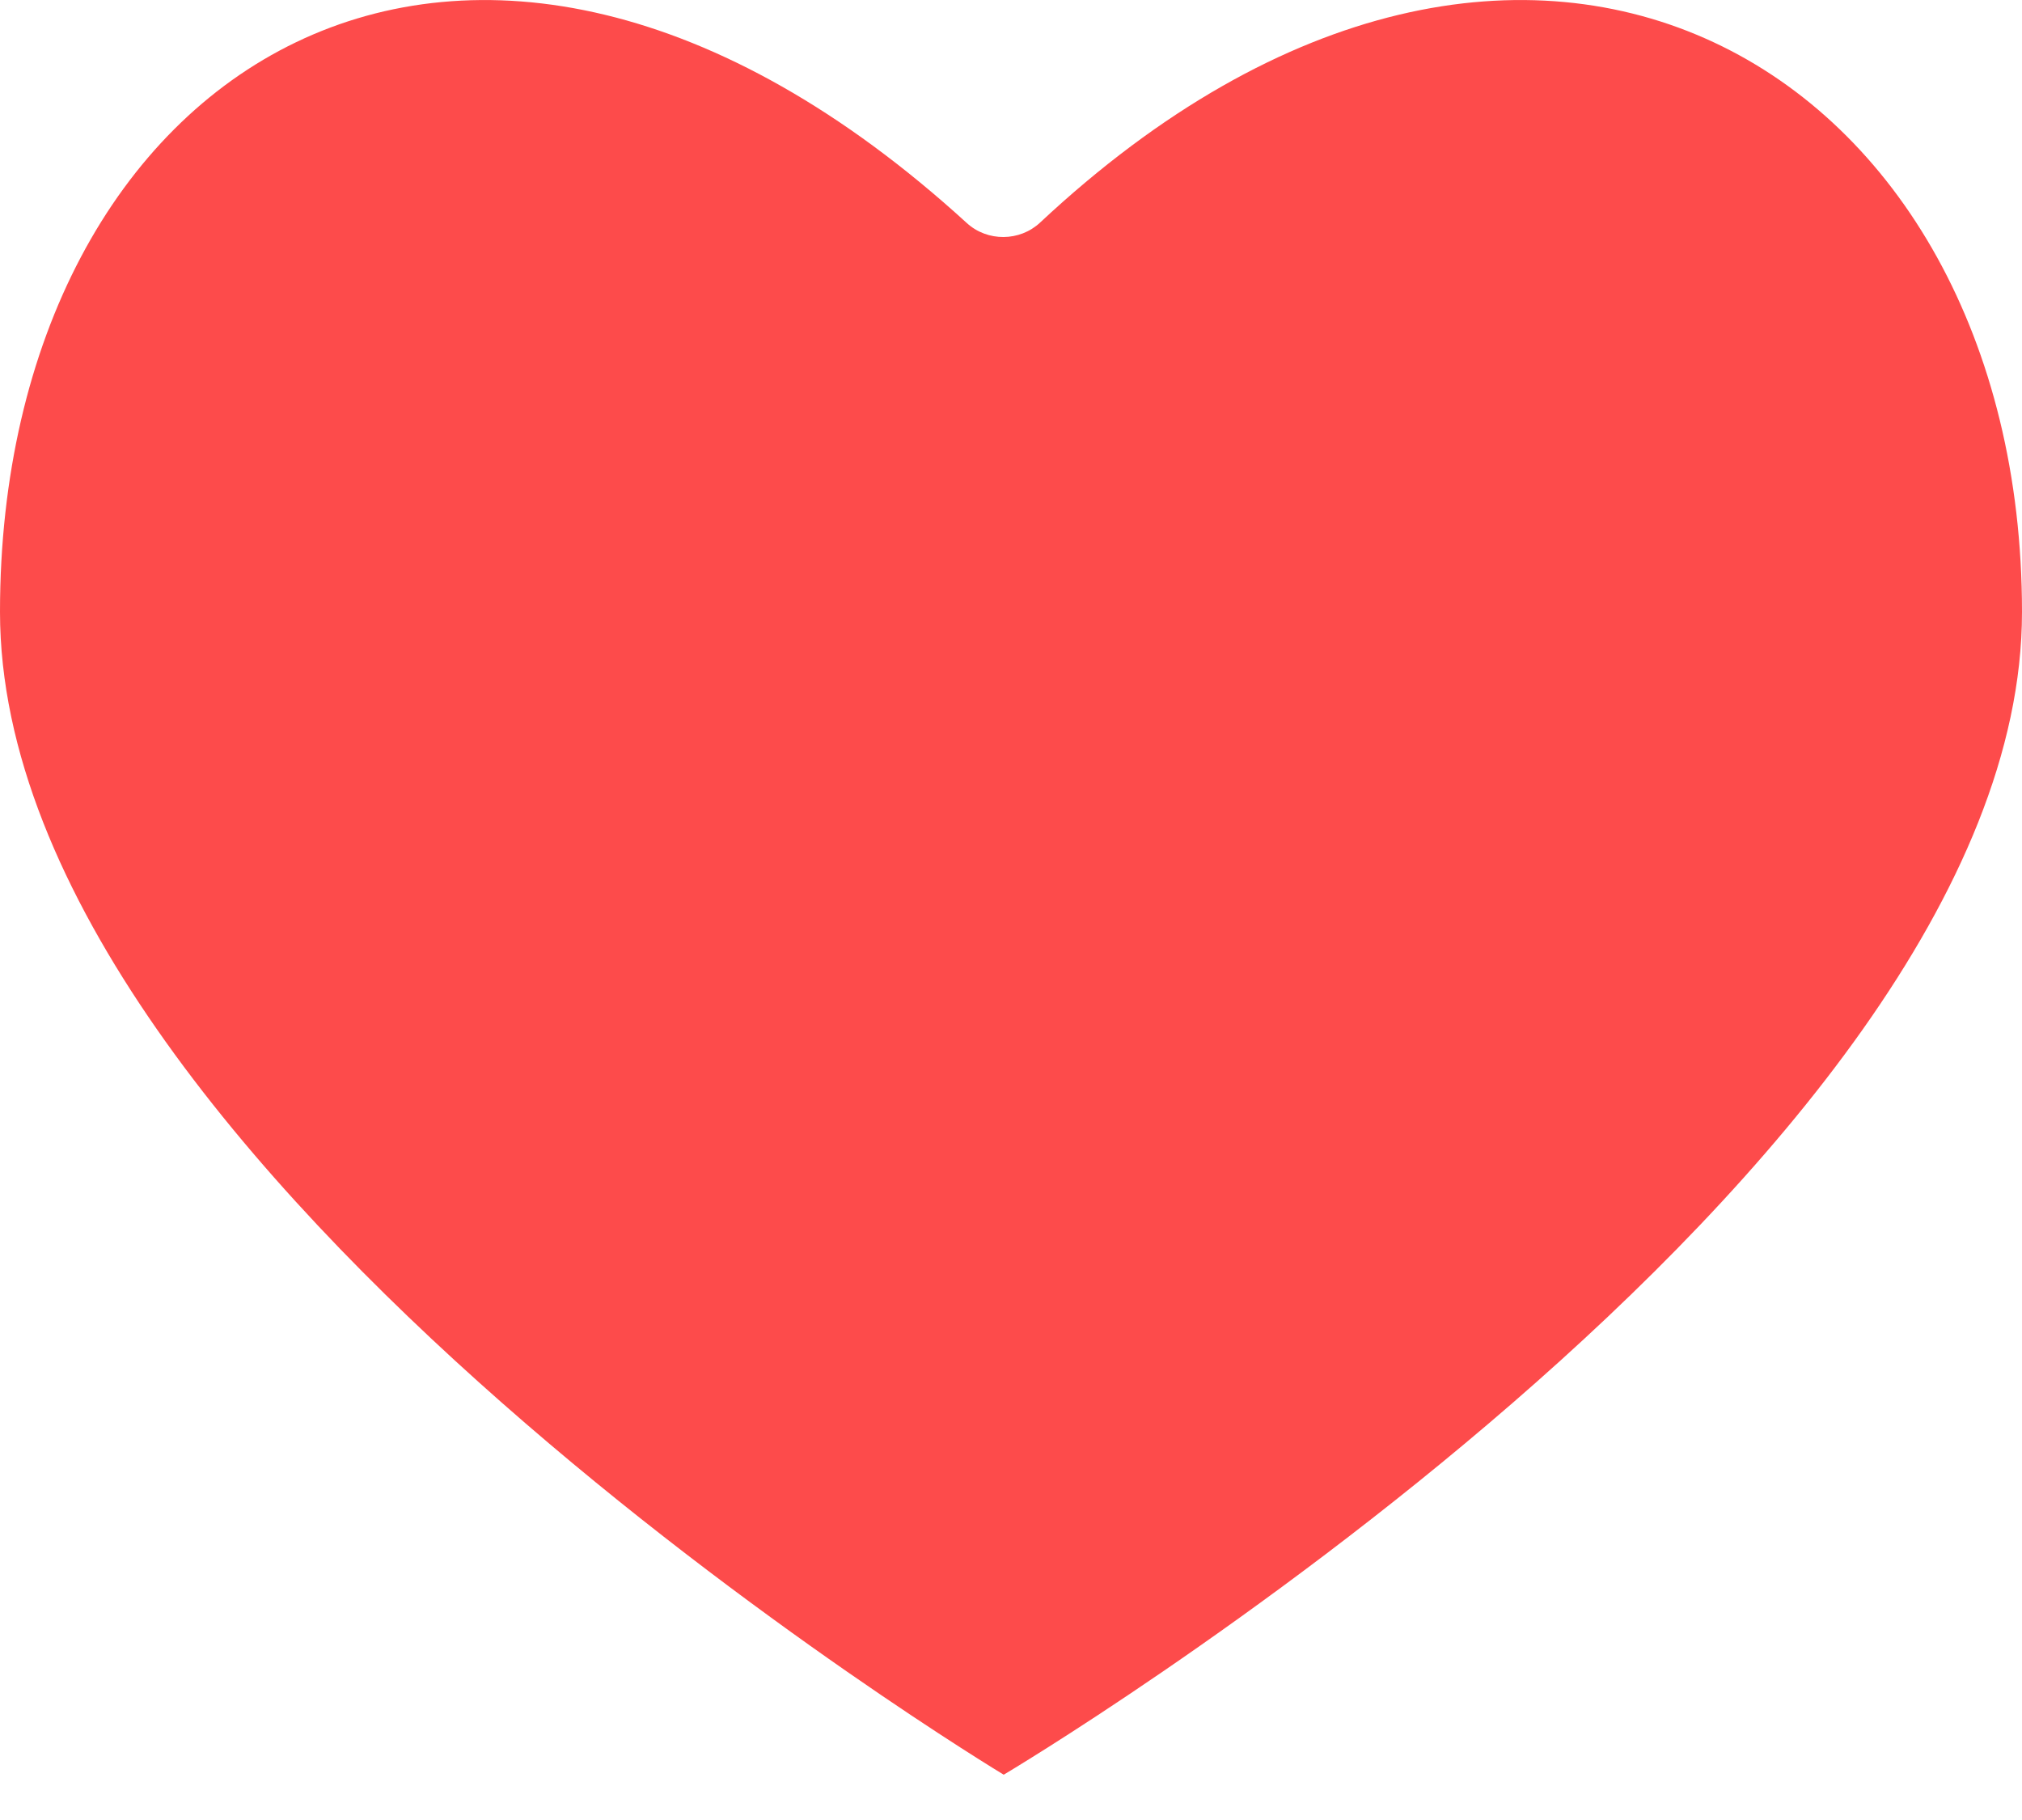
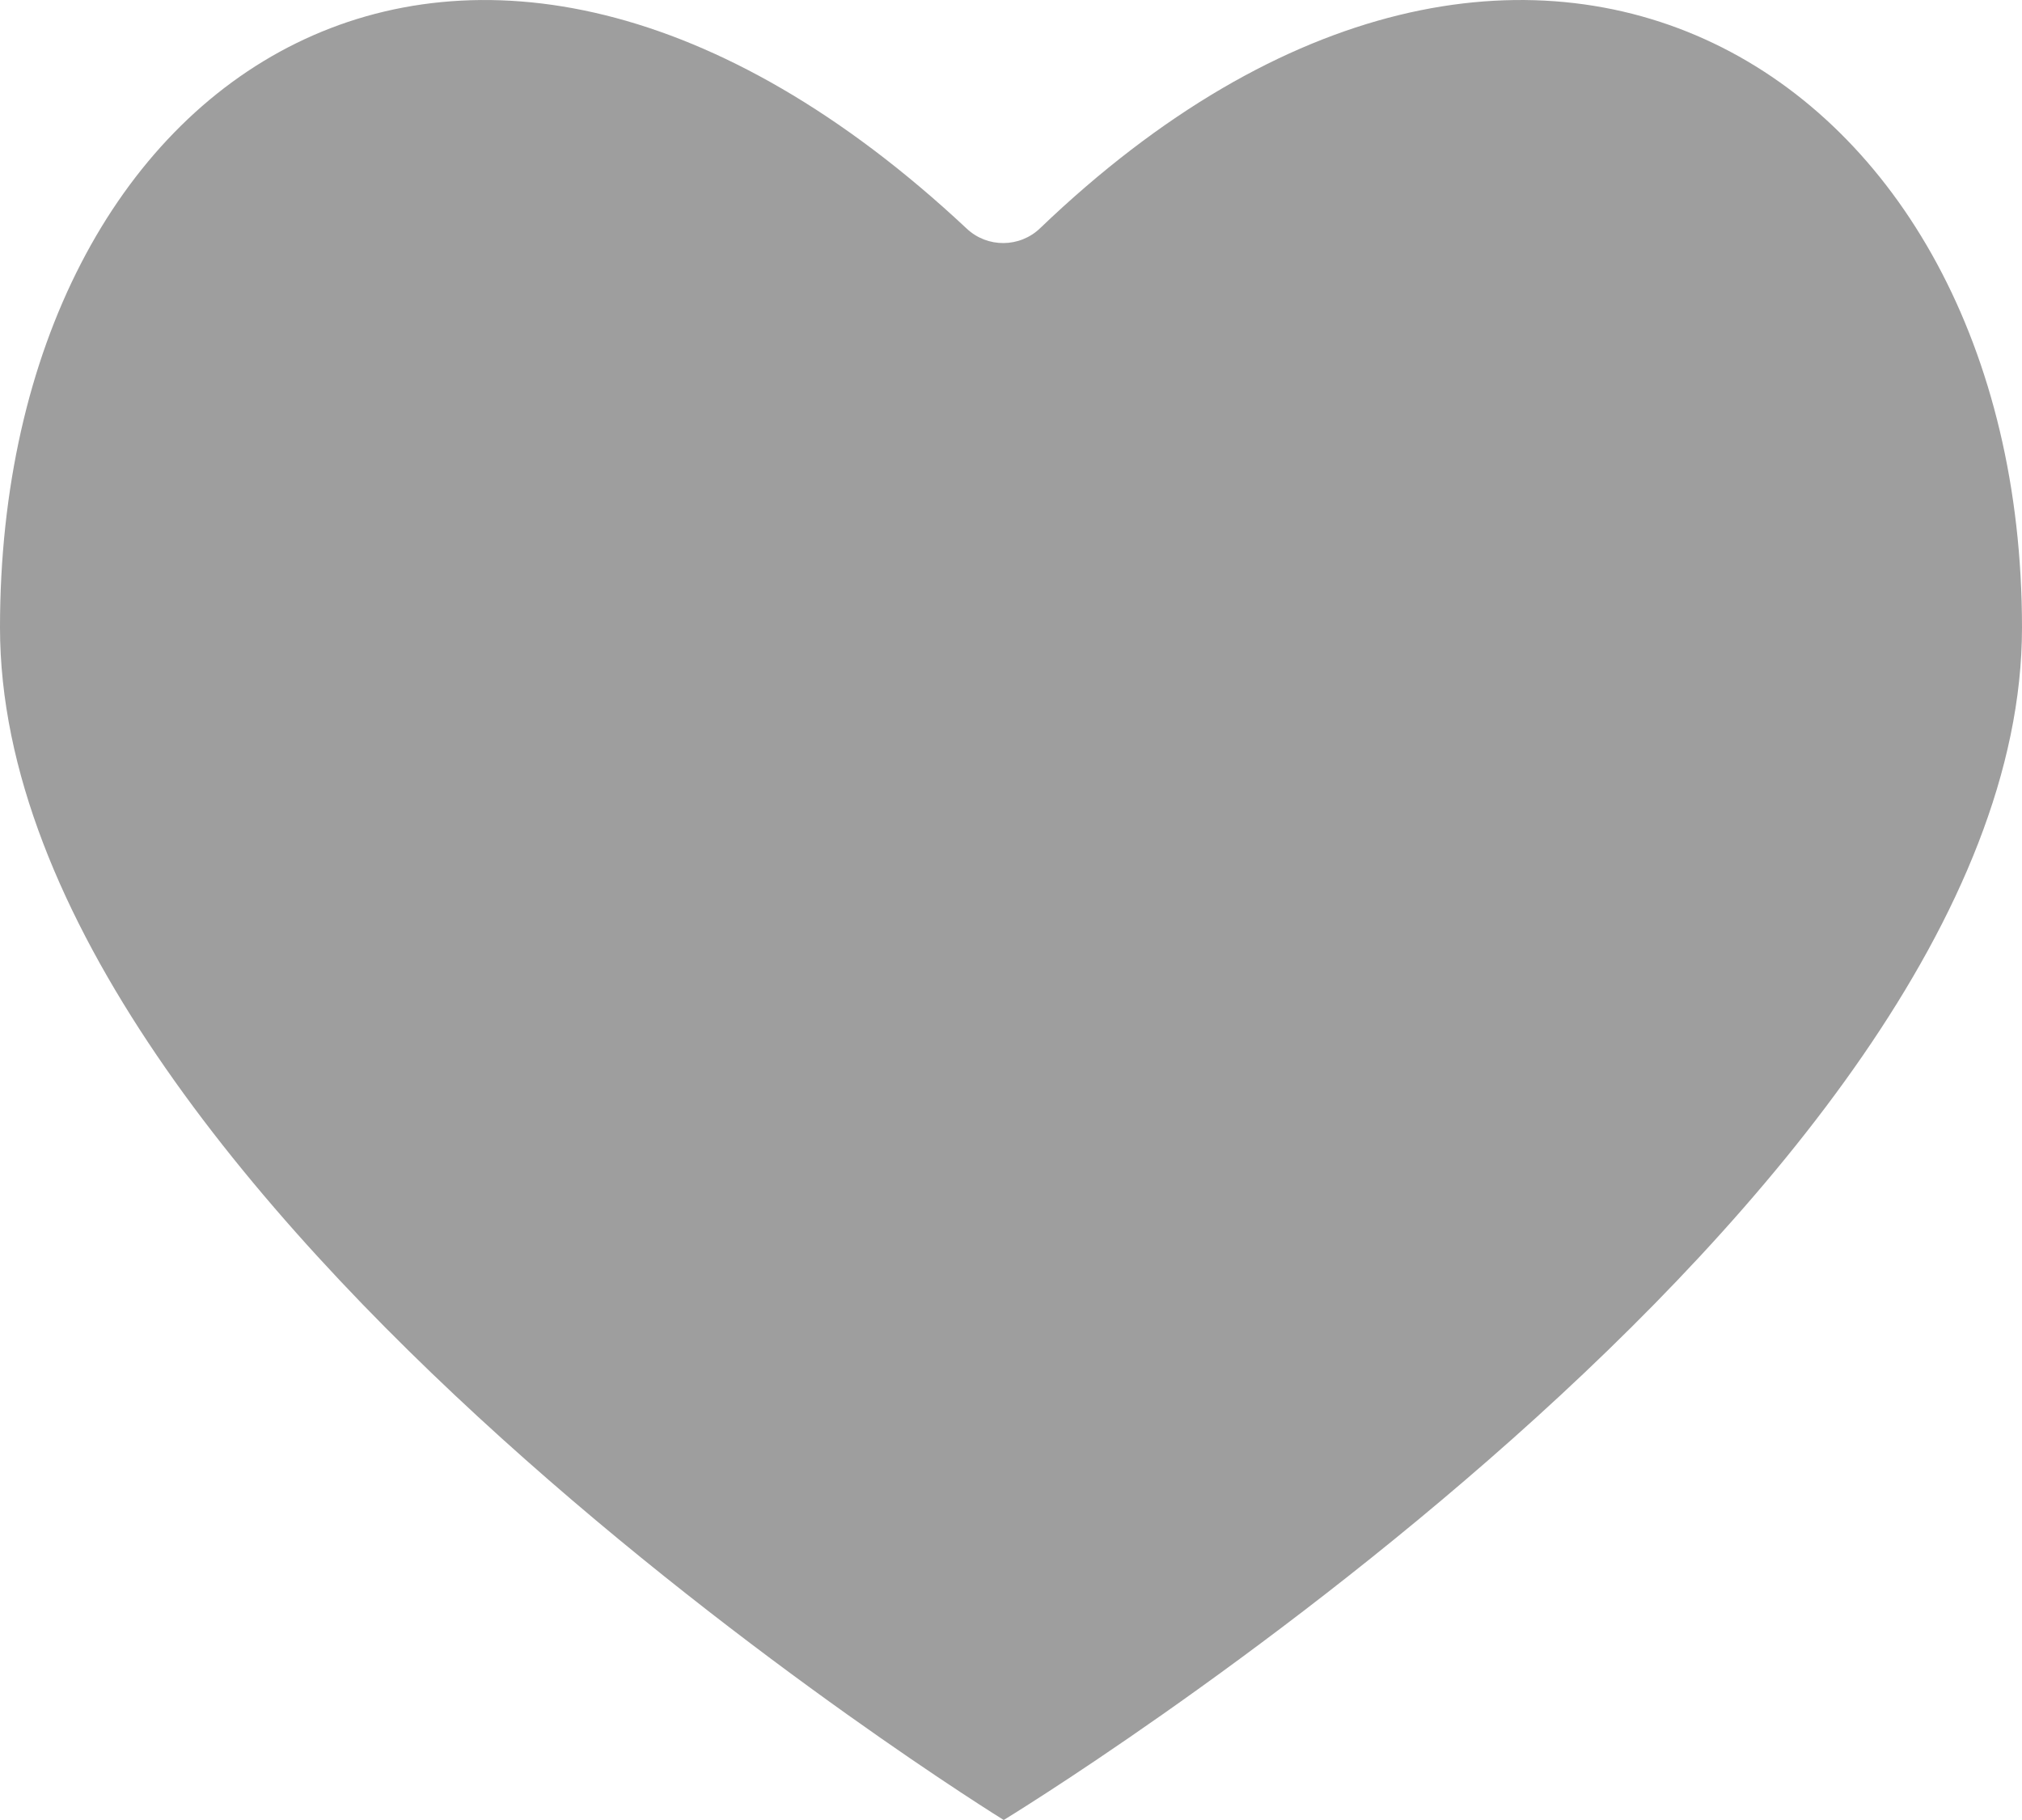
<svg xmlns="http://www.w3.org/2000/svg" width="20" height="18" viewBox="0 0 20 18" fill="none">
-   <path d="M20 6.052C20 11.575 9.928 17.552 9.928 17.552C9.928 17.552 0 11.575 0 6.052C0 0.662 4.625 -2.303 9.563 2.206C9.767 2.392 10.086 2.39 10.288 2.201C15.103 -2.301 20 0.664 20 6.052Z" fill="#FD4B4B" />
+   <path d="M20 6.206C20 11.87 9.928 18 9.928 18C9.928 18 0 11.87 0 6.206C0 0.679 4.625 -2.362 9.563 2.262C9.767 2.453 10.086 2.451 10.288 2.257C15.103 -2.36 20 0.681 20 6.206Z" fill="#9E9E9E" />
</svg>
